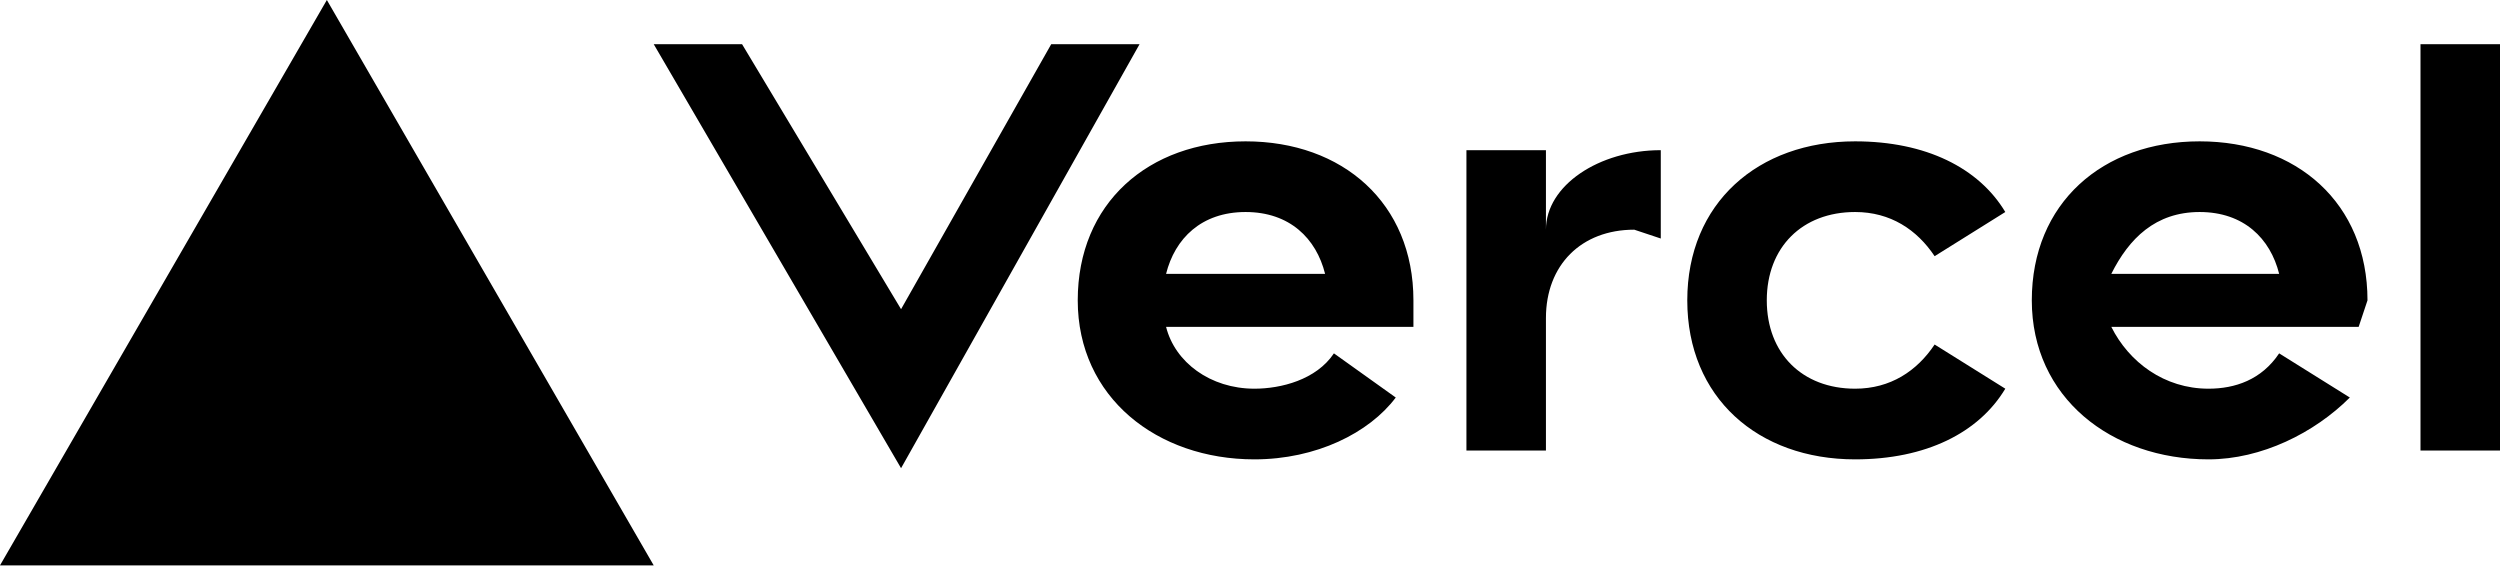
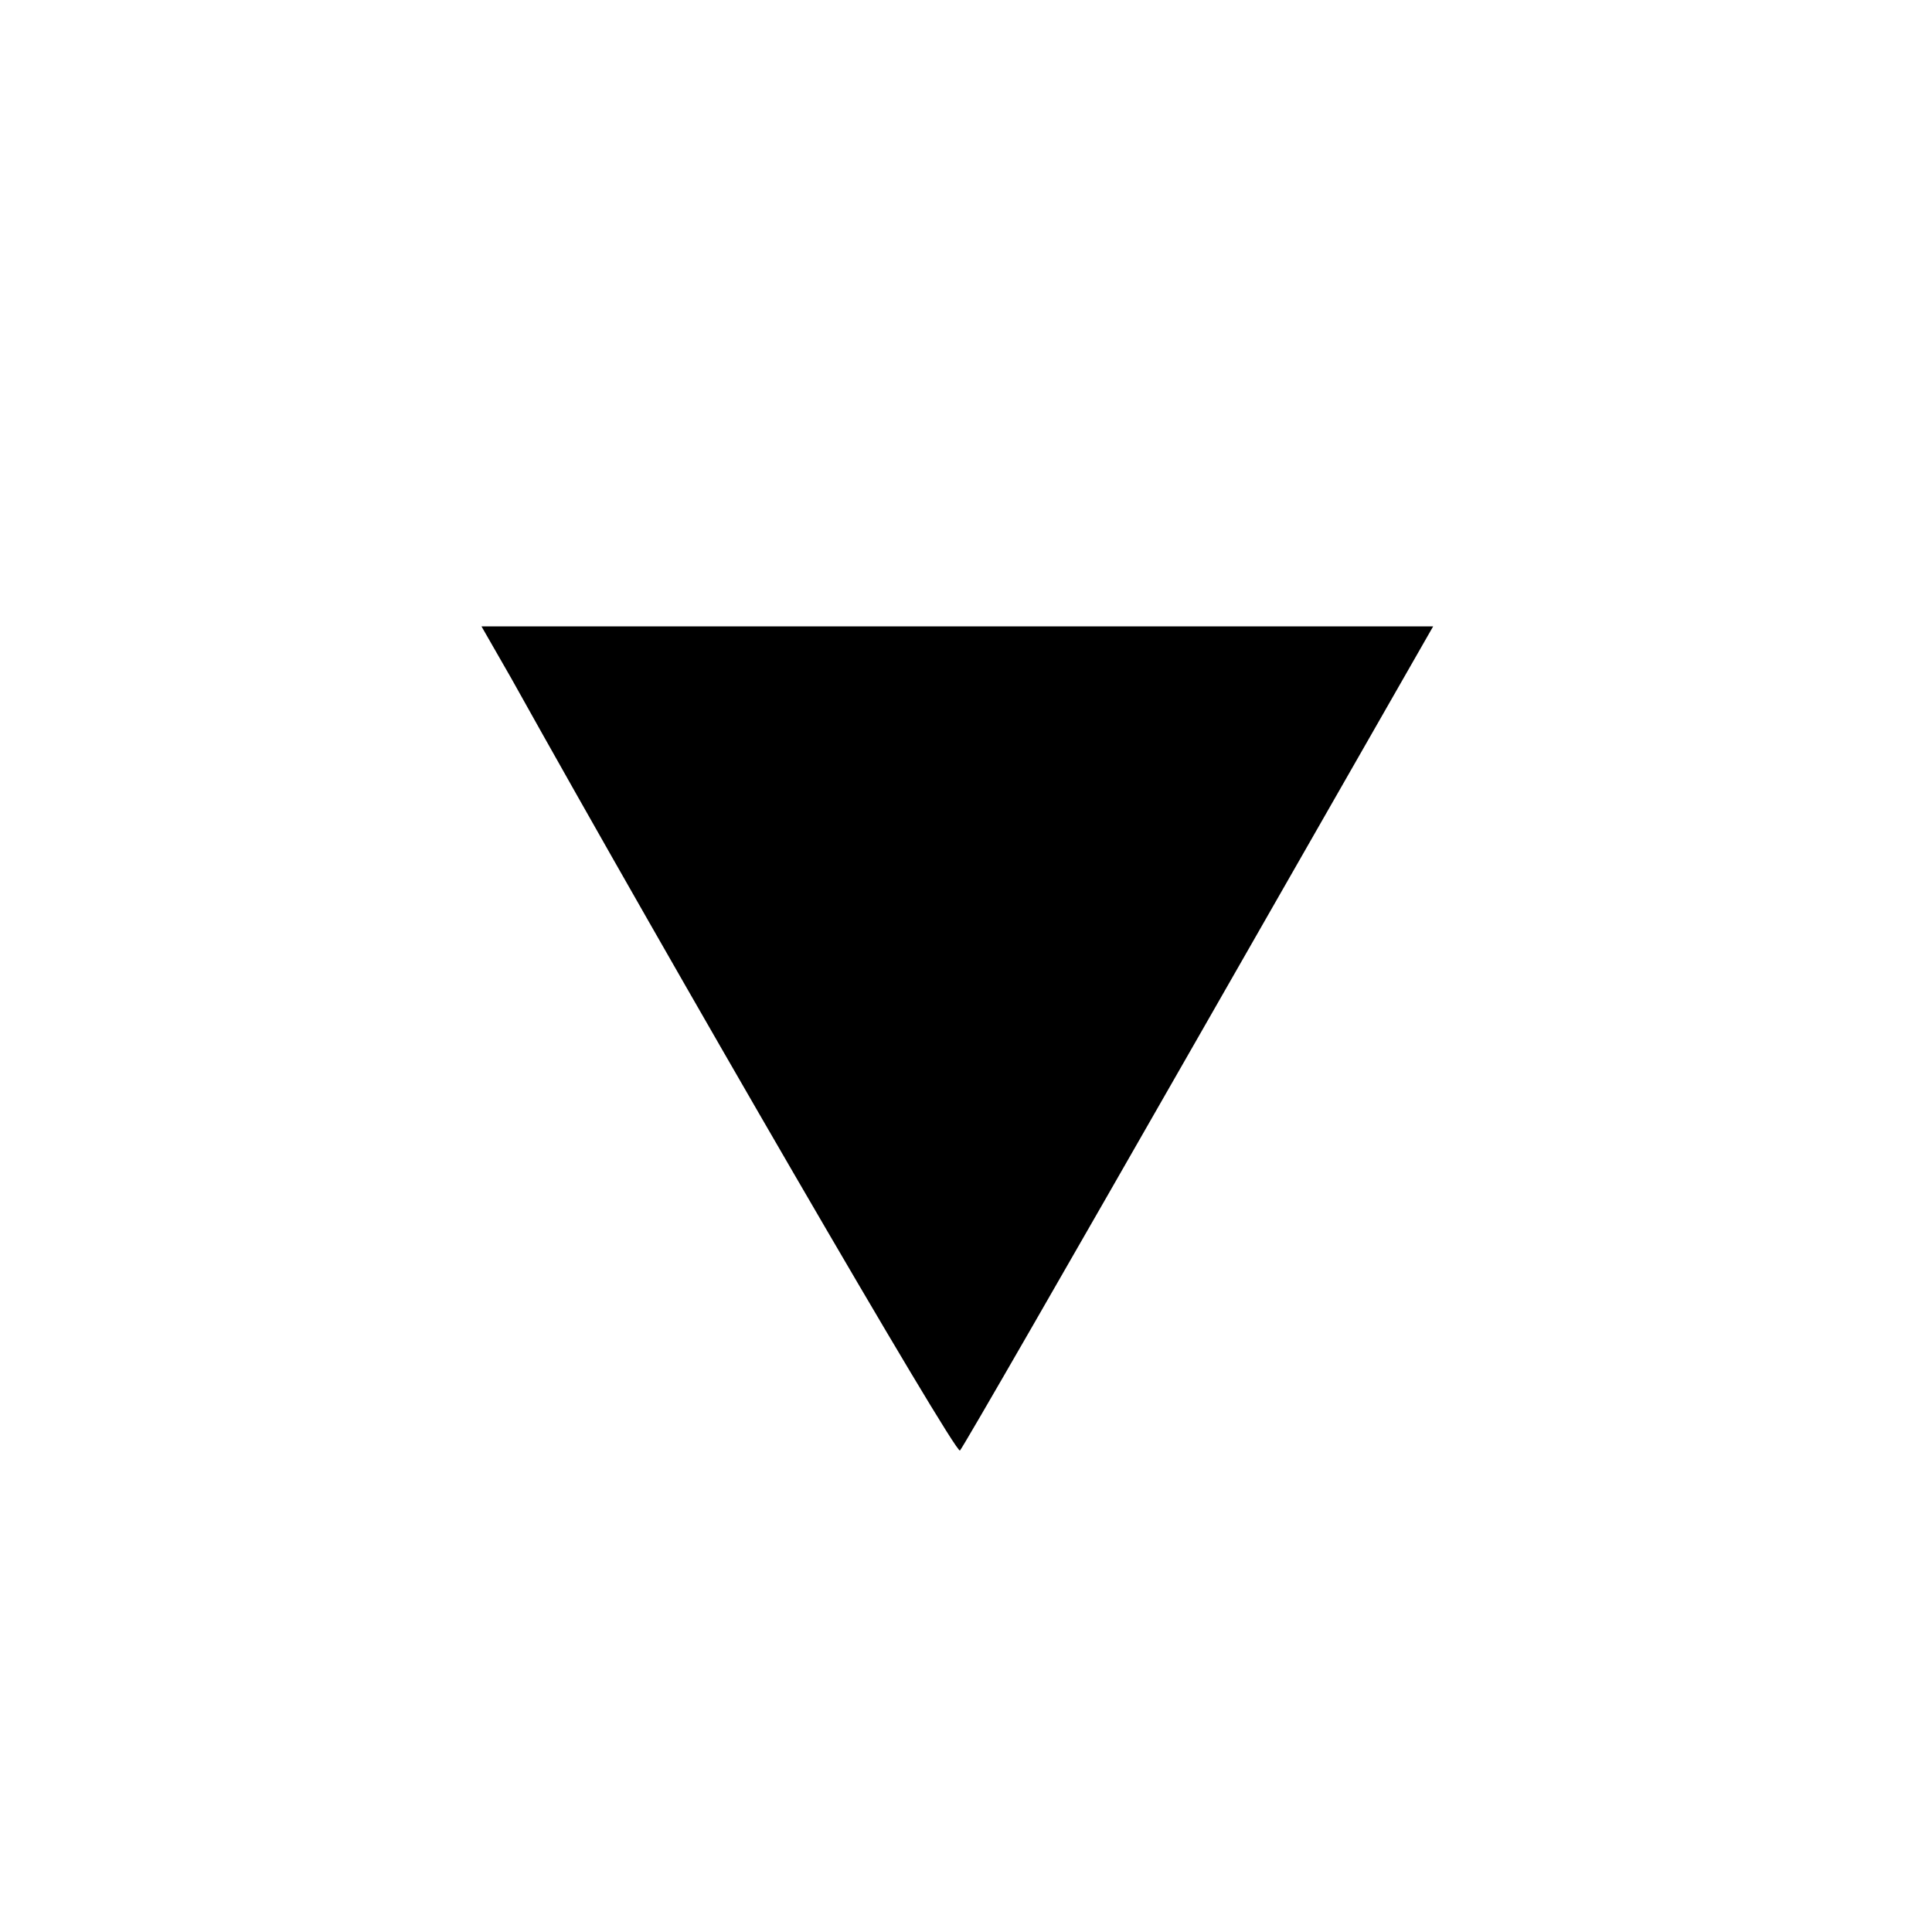
- <svg xmlns="http://www.w3.org/2000/svg" fill="none" viewBox="0 0 283 64">
-   <path fill="black" d="M141 16c-11 0-19 7-19 18s9 18 20 18c7 0 13-3 16-7l-7-5c-2 3-6 4-9 4-5 0-9-3-10-7h28v-3c0-11-8-18-19-18zm-9 15c1-4 4-7 9-7s8 3 9 7h-18zm117-15c-11 0-19 7-19 18s9 18 20 18c6 0 12-3 16-7l-8-5c-2 3-5 4-8 4-5 0-9-3-11-7h28l1-3c0-11-8-18-19-18zm-10 15c2-4 5-7 10-7s8 3 9 7h-19zm-39 3c0 6 4 10 10 10 4 0 7-2 9-5l8 5c-3 5-9 8-17 8-11 0-19-7-19-18s8-18 19-18c8 0 14 3 17 8l-8 5c-2-3-5-5-9-5-6 0-10 4-10 10zm83-29v46h-9V5h9zM37 0l37 64H0L37 0zm92 5-27 48L74 5h10l18 30 17-30h10zm59 12v10l-3-1c-6 0-10 4-10 10v15h-9V17h9v9c0-5 6-9 13-9z" />
+ <svg xmlns="http://www.w3.org/2000/svg" version="1.0" width="256pt" height="256pt" viewBox="0 0 256 256" preserveAspectRatio="xMidYMid meet">
+   <g transform="translate(0,256) scale(0.1,-0.1)" fill="#000000" stroke="none">
+     <path d="M677 1662 c213 -382 589 -1030 595 -1024 4 4 146 251 317 550 l310 542 -630 0 -631 0 39 -68z" />
+   </g>
</svg>
